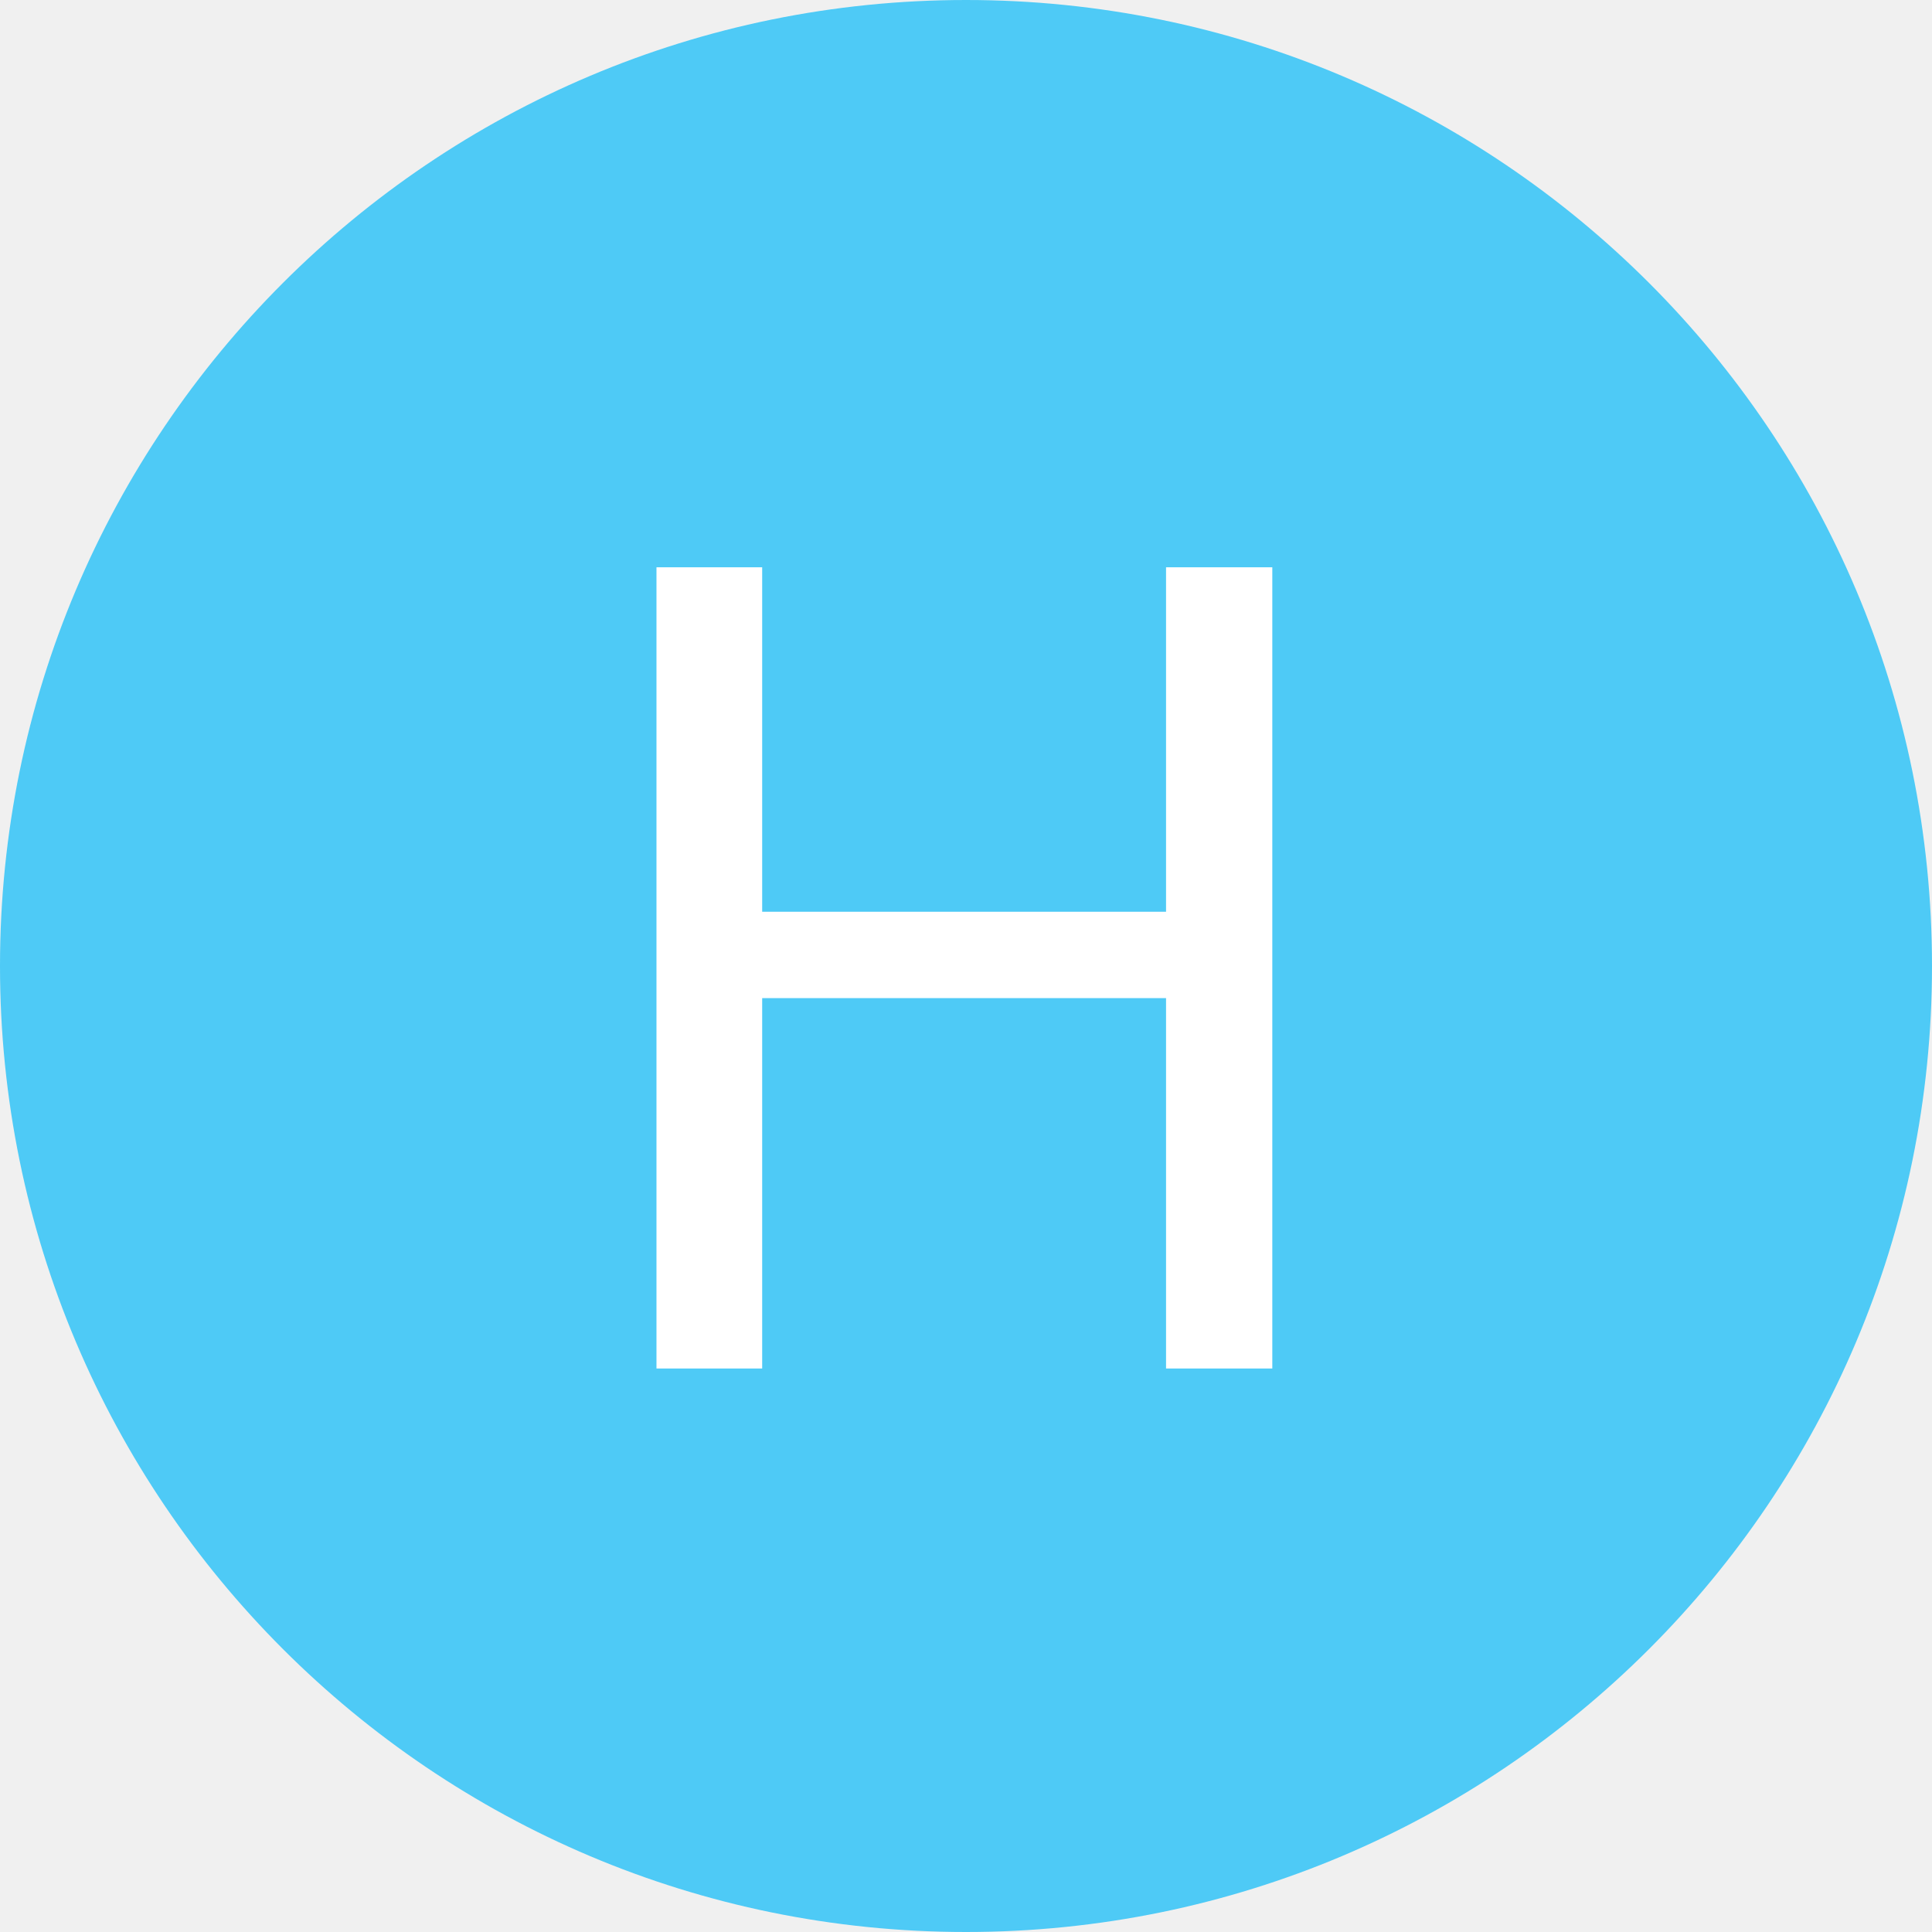
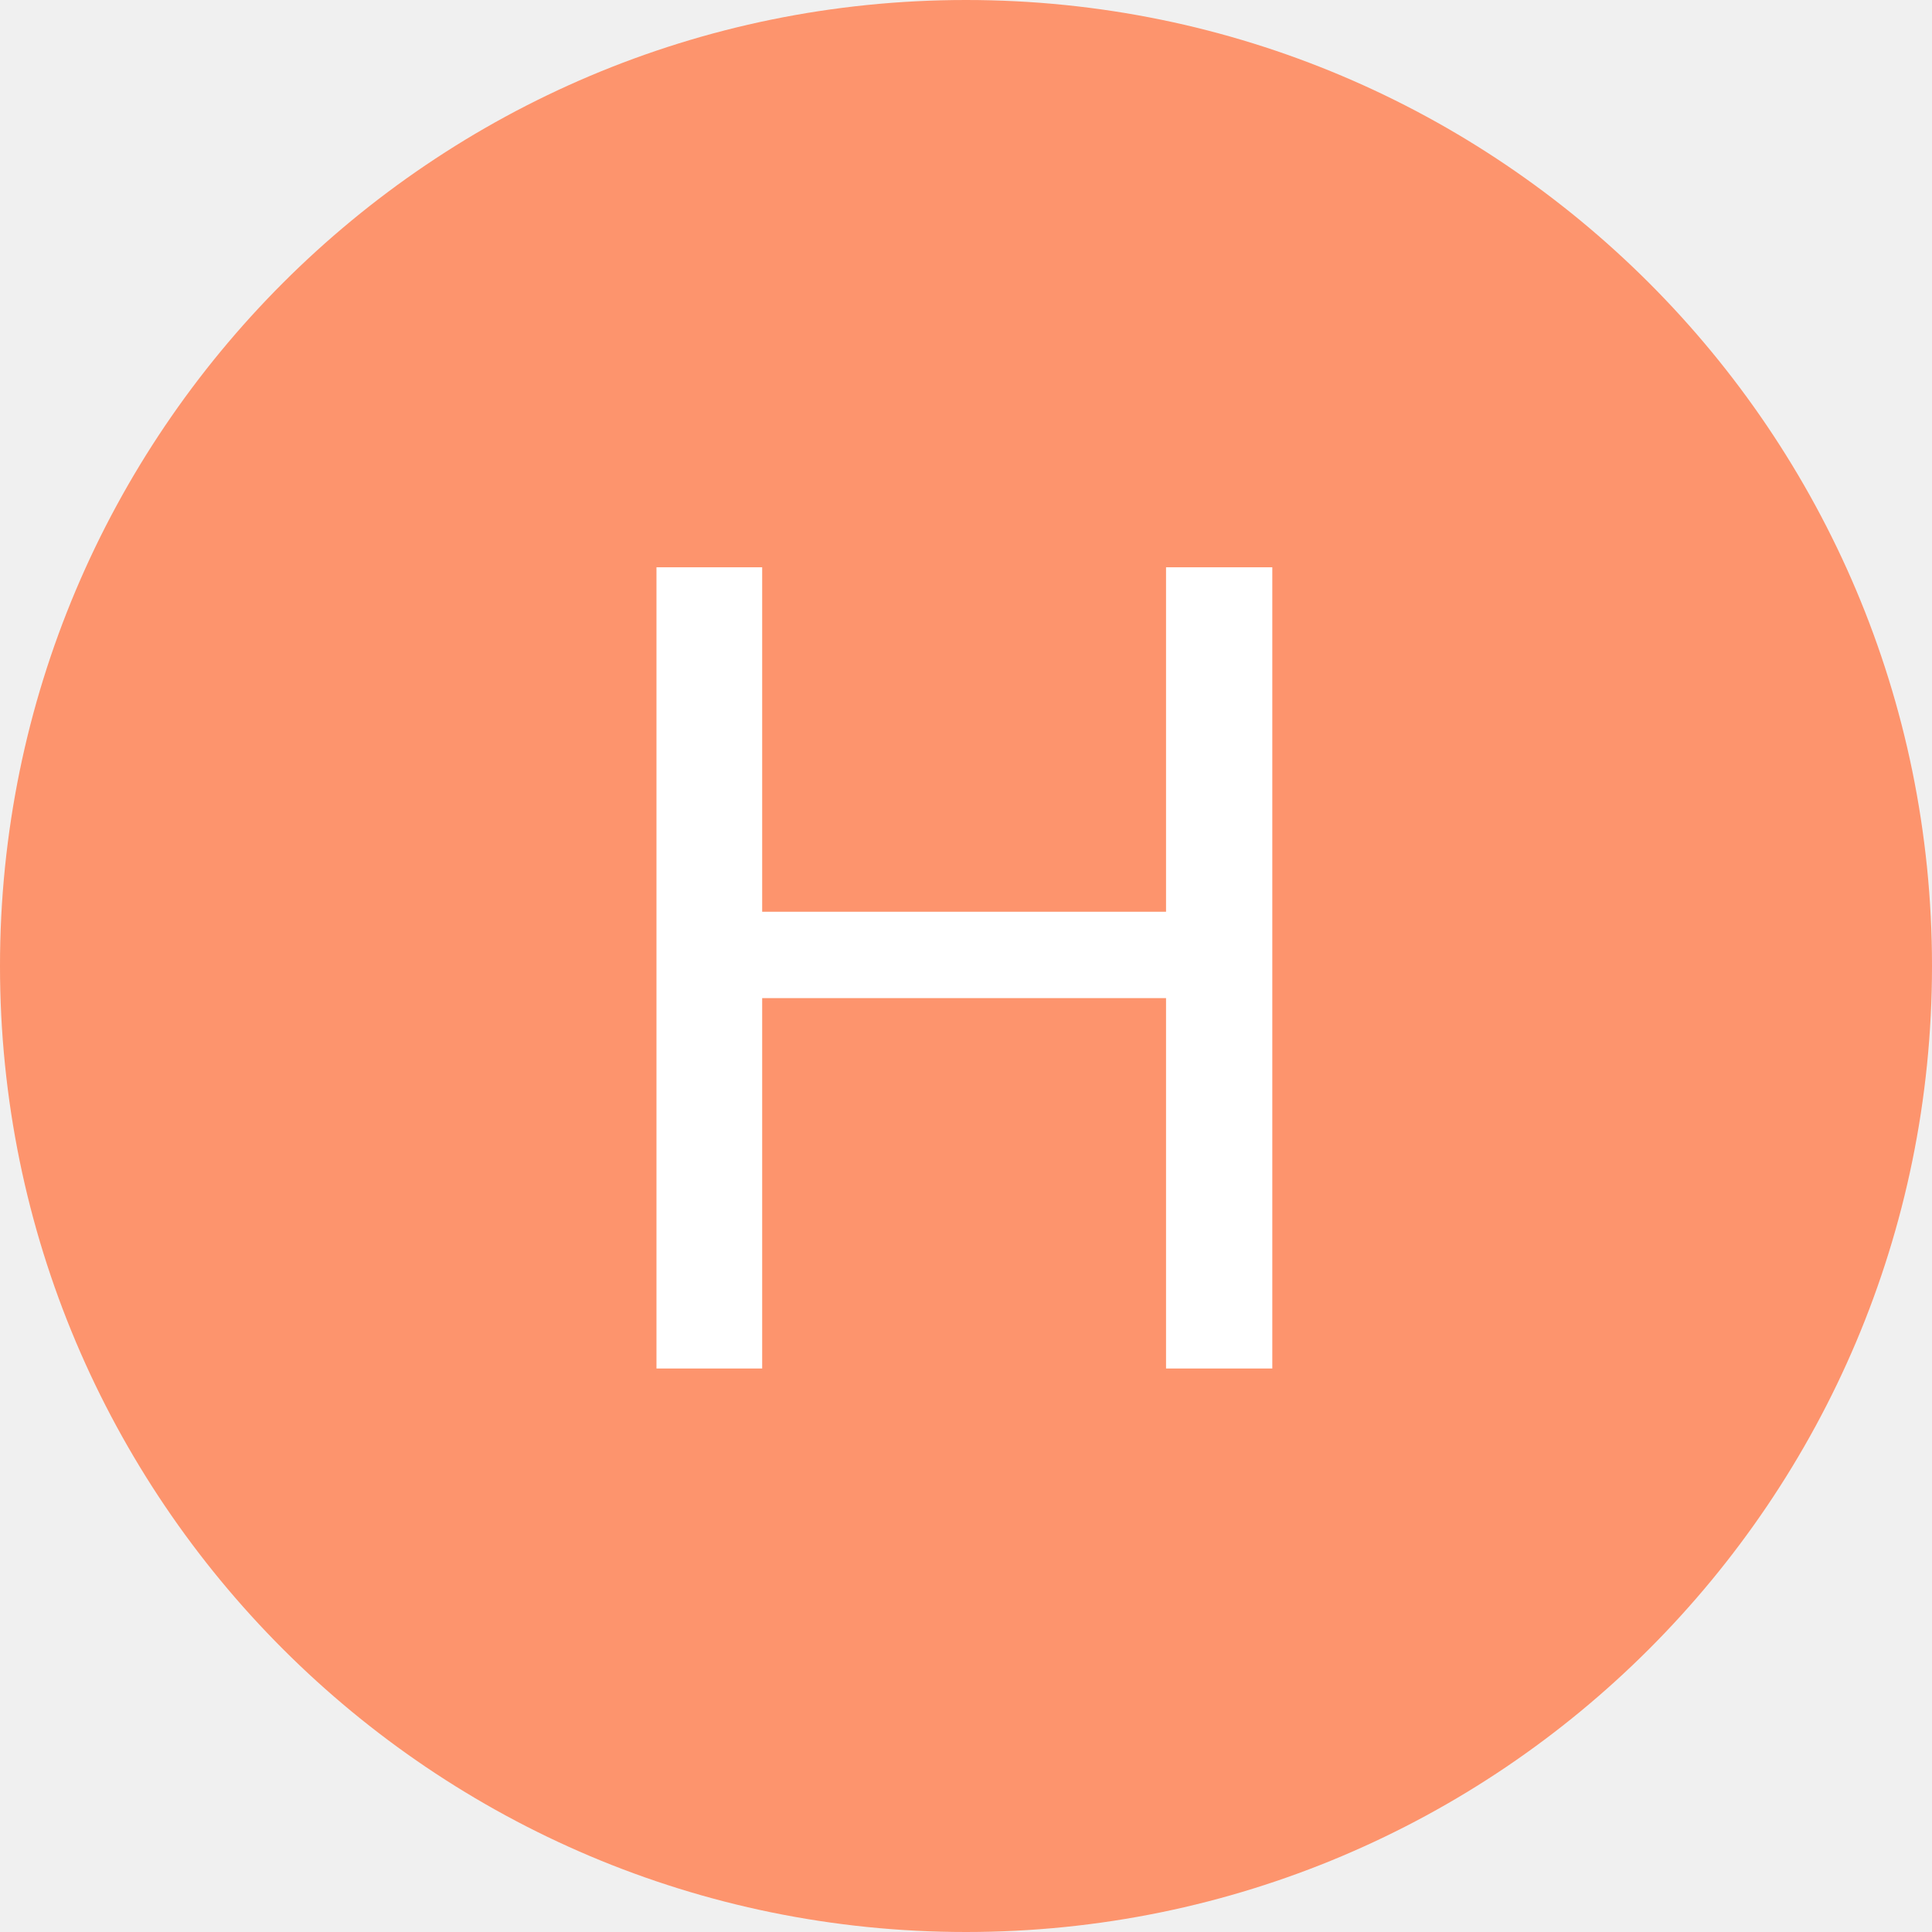
<svg xmlns="http://www.w3.org/2000/svg" width="24" height="24" viewBox="0 0 24 24" fill="none">
-   <rect width="24" height="24" rx="12" fill="#4ECAF6" />
+   <rect width="24" height="24" rx="12" fill="#FD946D" />
  <path d="M15.805 17H14.485V12.399H9.468V17H8.155V7.047H9.468V11.326H14.485V7.047H15.805V17Z" fill="white" />
</svg>
